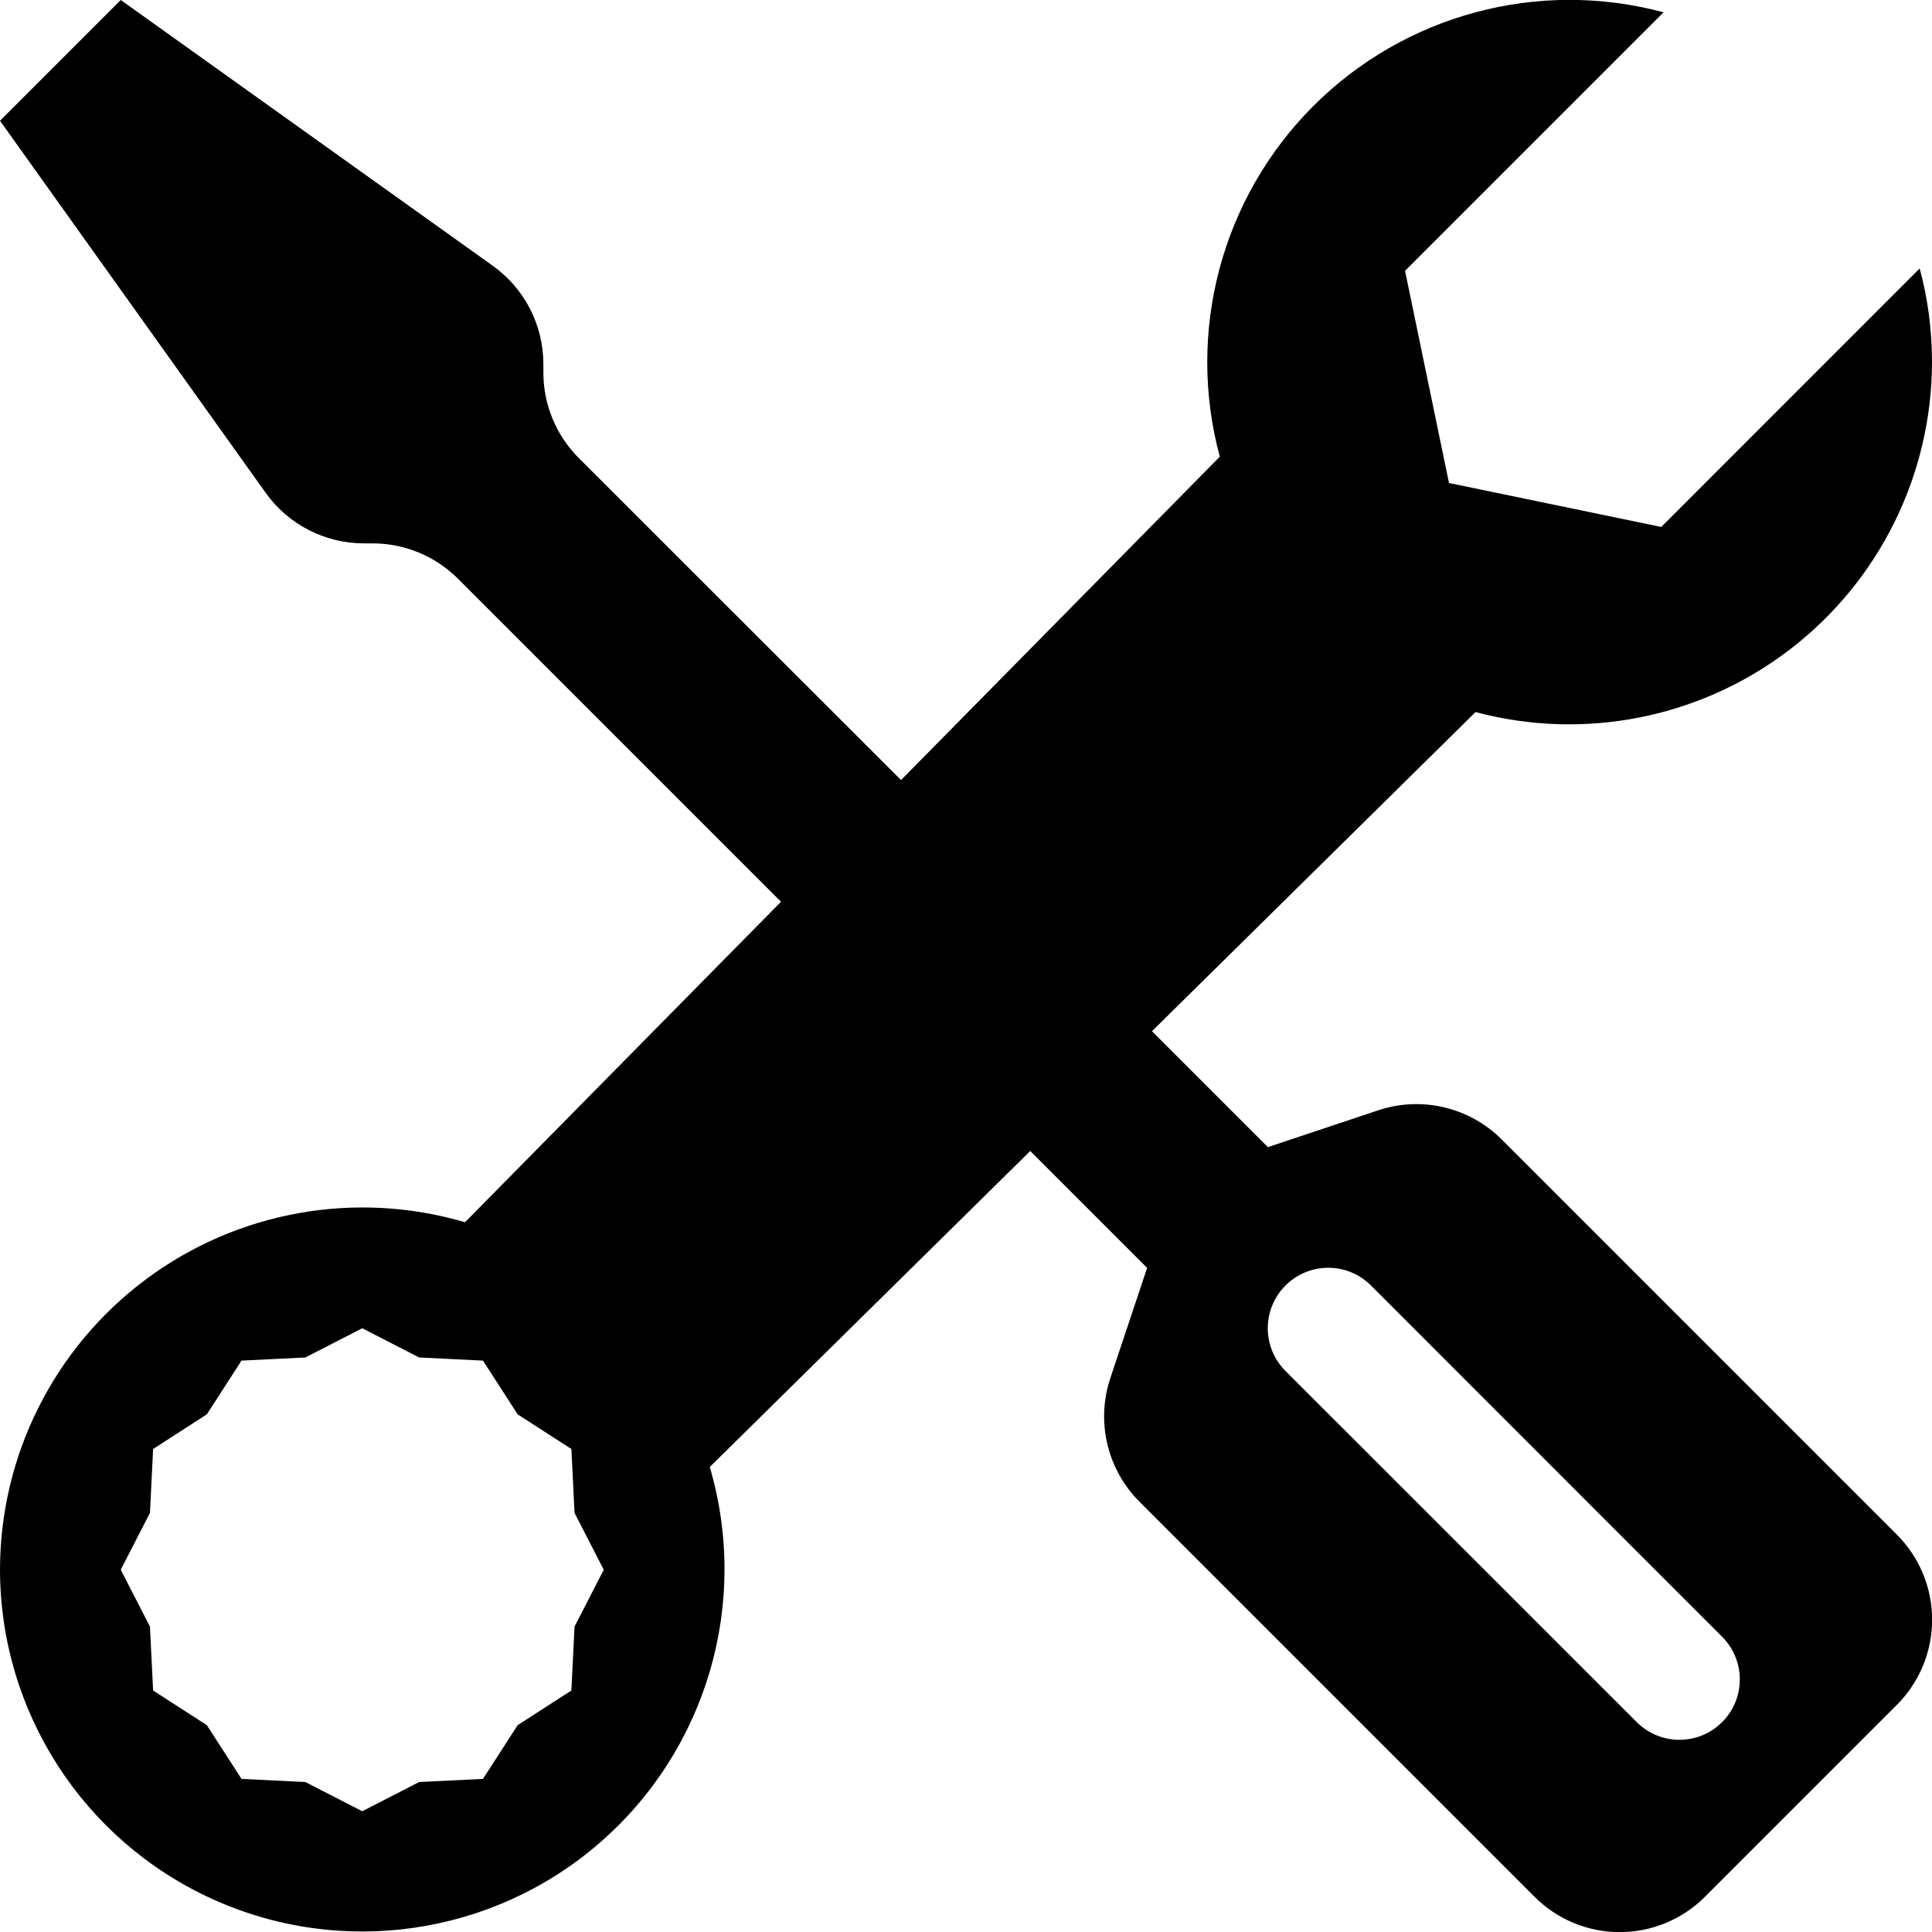
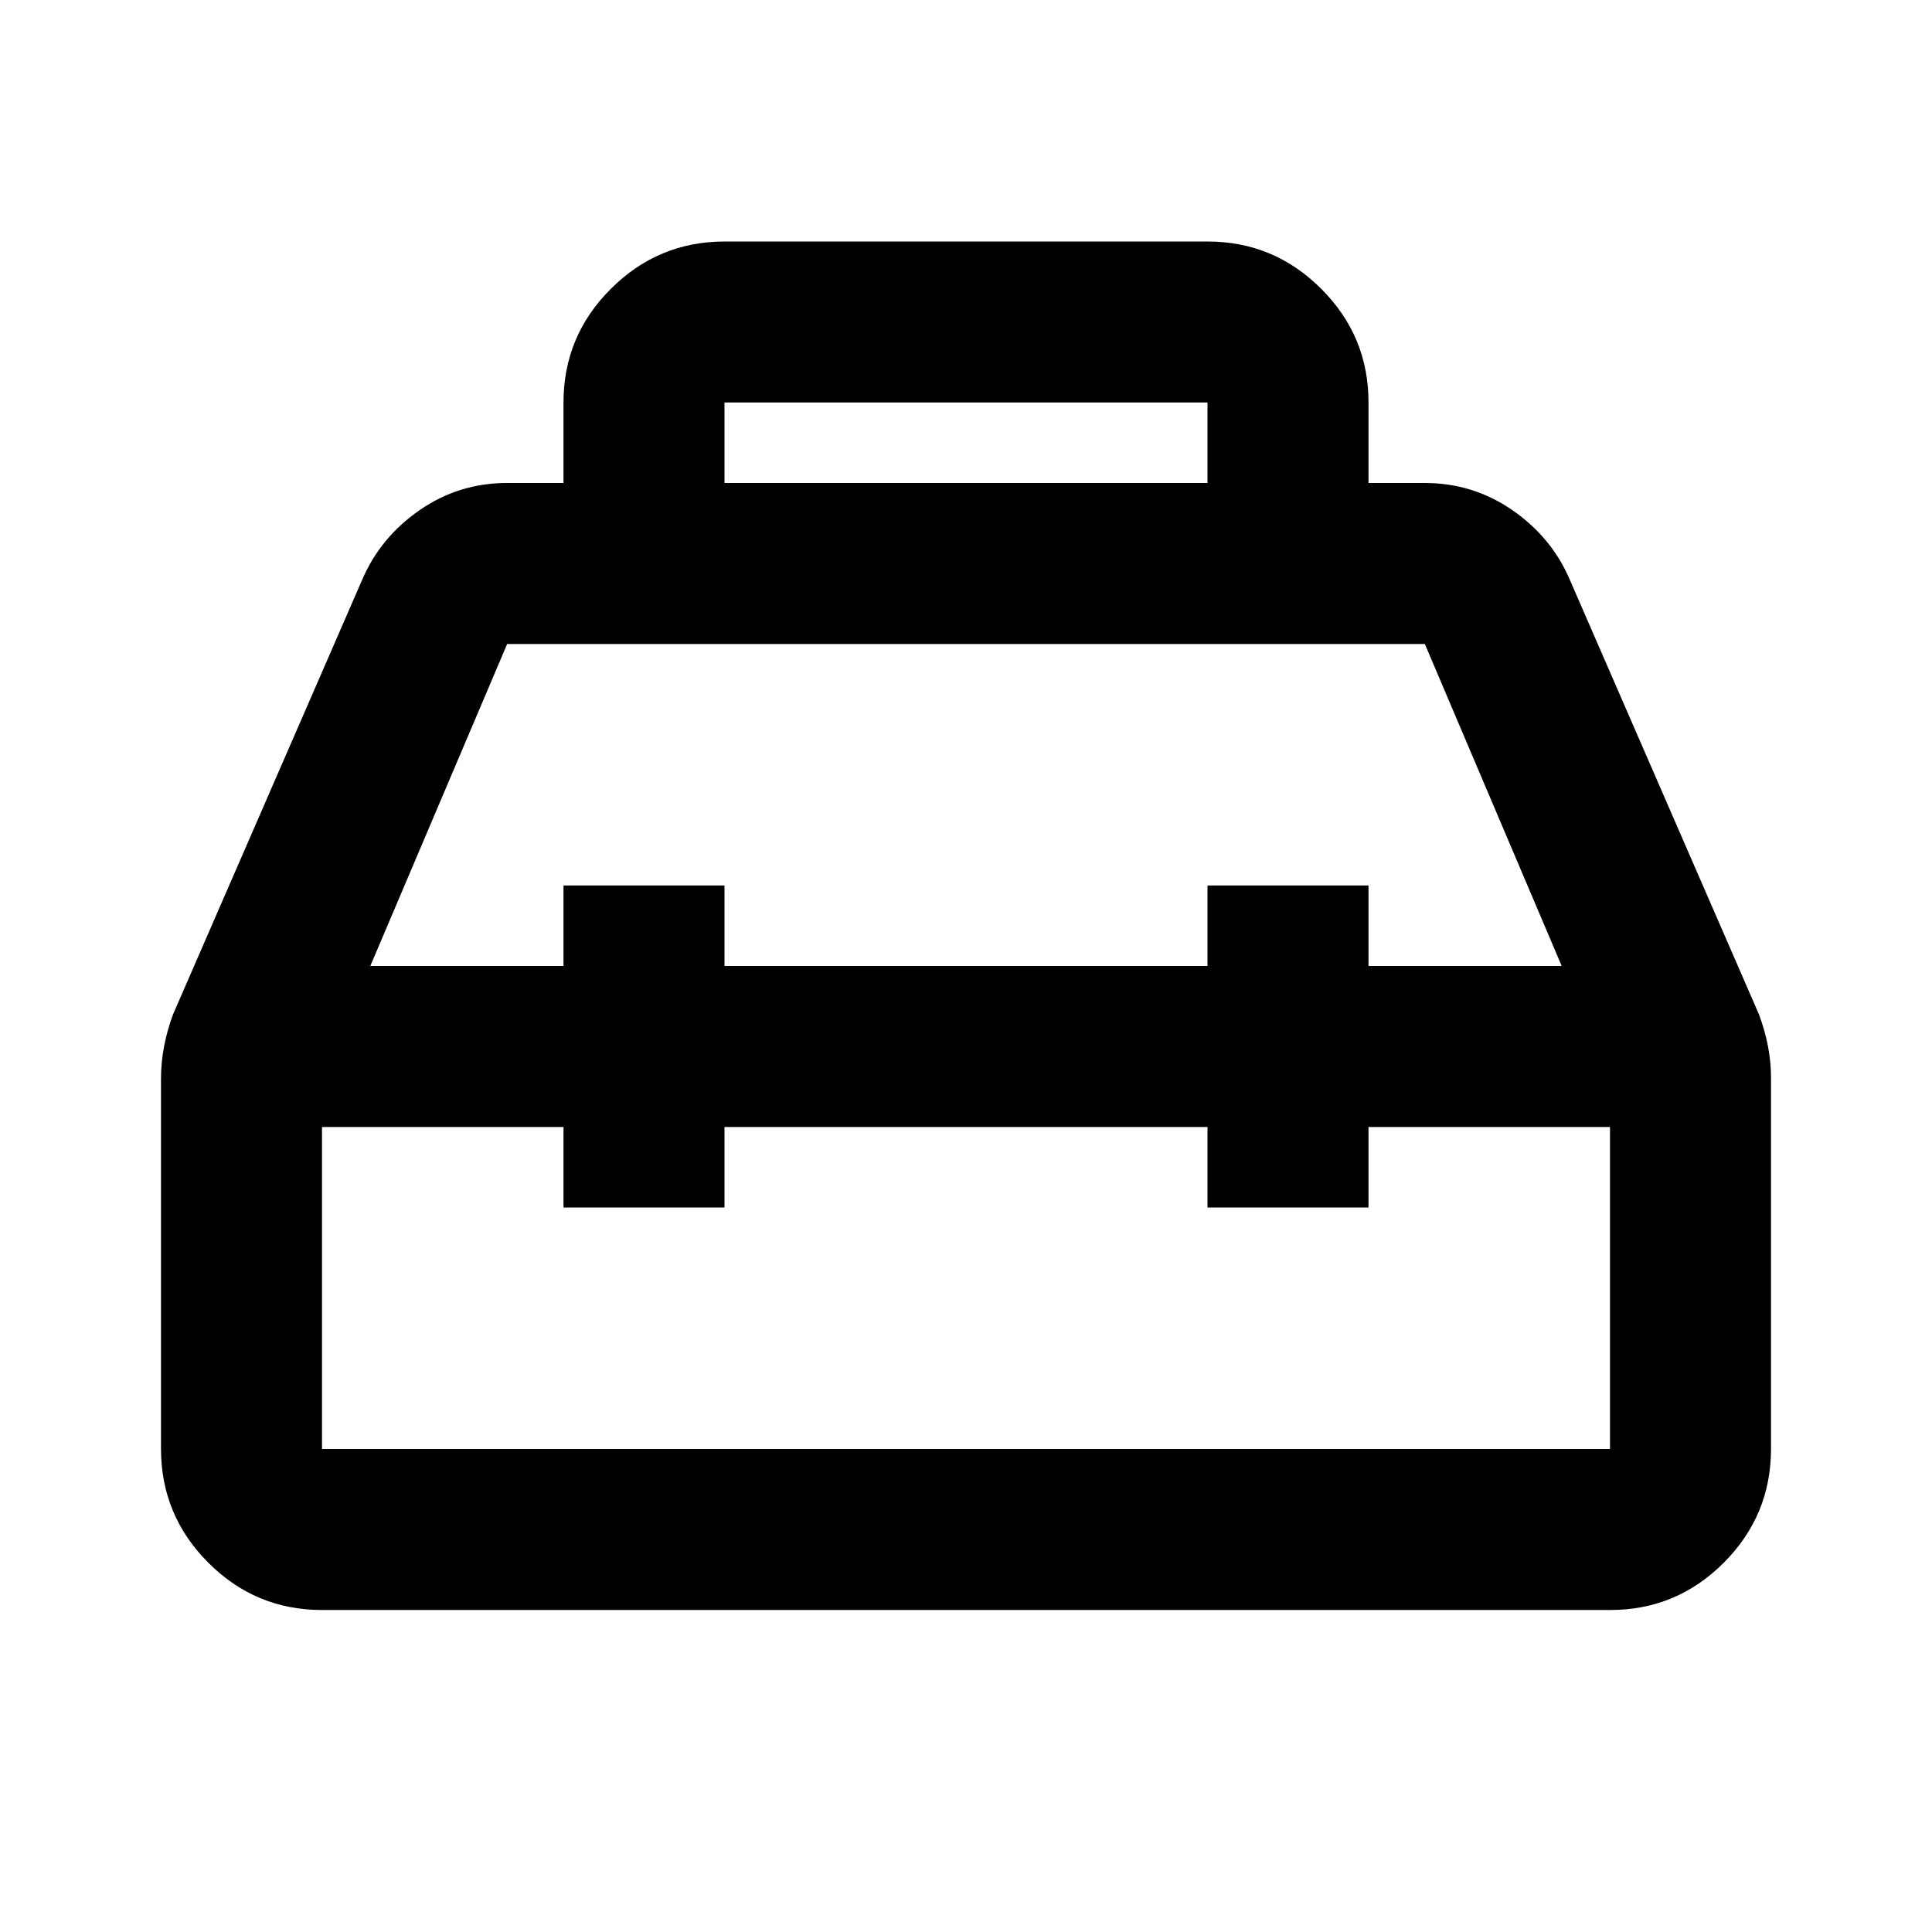
- <svg xmlns="http://www.w3.org/2000/svg" width="16" height="16" fill="currentColor" class="bi bi-tools" viewBox="0 0 16 16">
-   <path d="M1 0 0 1l2.2 3.081a1 1 0 0 0 .815.419h.07a1 1 0 0 1 .708.293l2.675 2.675-2.617 2.654A3.003 3.003 0 0 0 0 13a3 3 0 1 0 5.878-.851l2.654-2.617.968.968-.305.914a1 1 0 0 0 .242 1.023l3.27 3.27a.997.997 0 0 0 1.414 0l1.586-1.586a.997.997 0 0 0 0-1.414l-3.27-3.27a1 1 0 0 0-1.023-.242L10.5 9.5l-.96-.96 2.68-2.643A3.005 3.005 0 0 0 16 3c0-.269-.035-.53-.102-.777l-2.14 2.141L12 4l-.364-1.757L13.777.102a3 3 0 0 0-3.675 3.68L7.462 6.46 4.793 3.793a1 1 0 0 1-.293-.707v-.071a1 1 0 0 0-.419-.814L1 0Zm9.646 10.646a.5.5 0 0 1 .708 0l2.914 2.915a.5.5 0 0 1-.707.707l-2.915-2.914a.5.5 0 0 1 0-.708ZM3 11l.471.242.529.026.287.445.445.287.026.529L5 13l-.242.471-.026.529-.445.287-.287.445-.529.026L3 15l-.471-.242L2 14.732l-.287-.445L1.268 14l-.026-.529L1 13l.242-.471.026-.529.445-.287.287-.445.529-.026L3 11Z" />
+ <svg xmlns="http://www.w3.org/2000/svg" width="128" height="128" viewBox="0 0 24 24">
+   <path fill="#000000" d="M7 6V5q0-.825.588-1.412T9 3h6q.825 0 1.413.588T17 5v1h.7q.6 0 1.088.338t.712.862l2.35 5.4q.075.2.113.4t.037.4V18q0 .825-.587 1.413T20 20H4q-.825 0-1.412-.587T2 18v-4.6q0-.2.038-.4t.112-.4L4.5 7.2q.225-.525.713-.863T6.3 6zm2 0h6V5H9zm-2 6v-1h2v1h6v-1h2v1h2.4l-1.7-4H6.3l-1.7 4zm0 2H4v4h16v-4h-3v1h-2v-1H9v1H7zm5 0" />
</svg>
